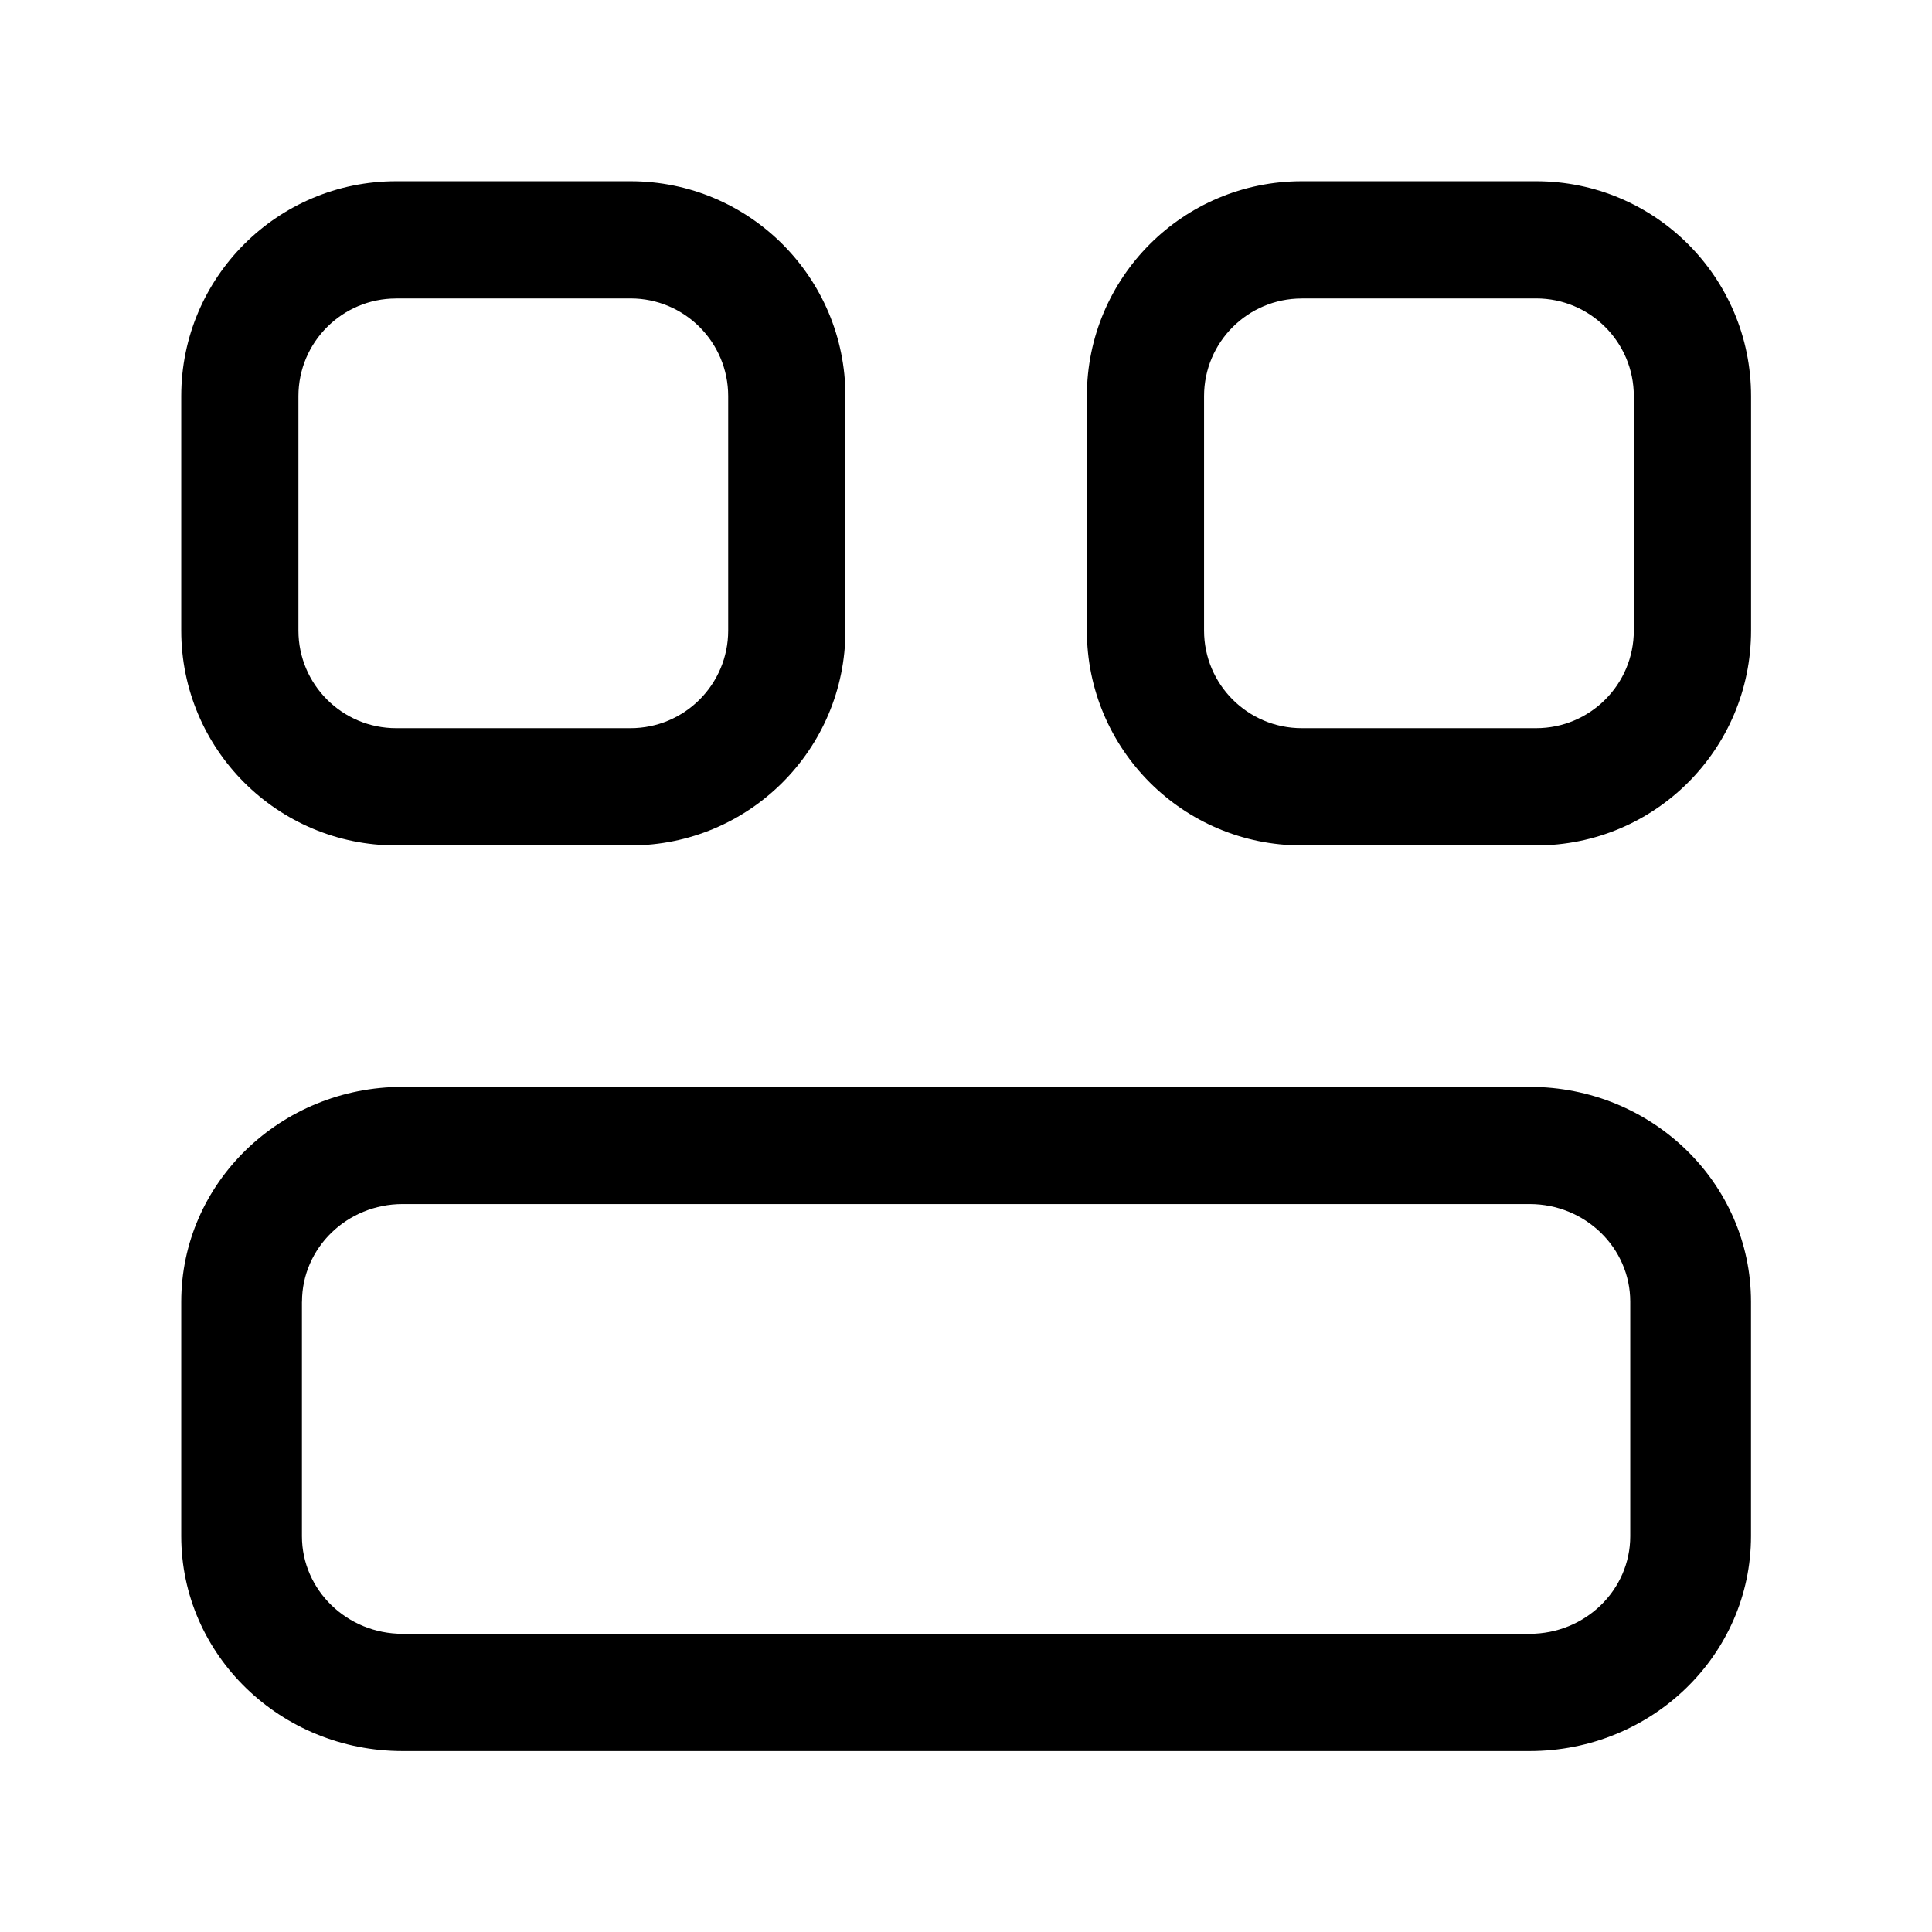
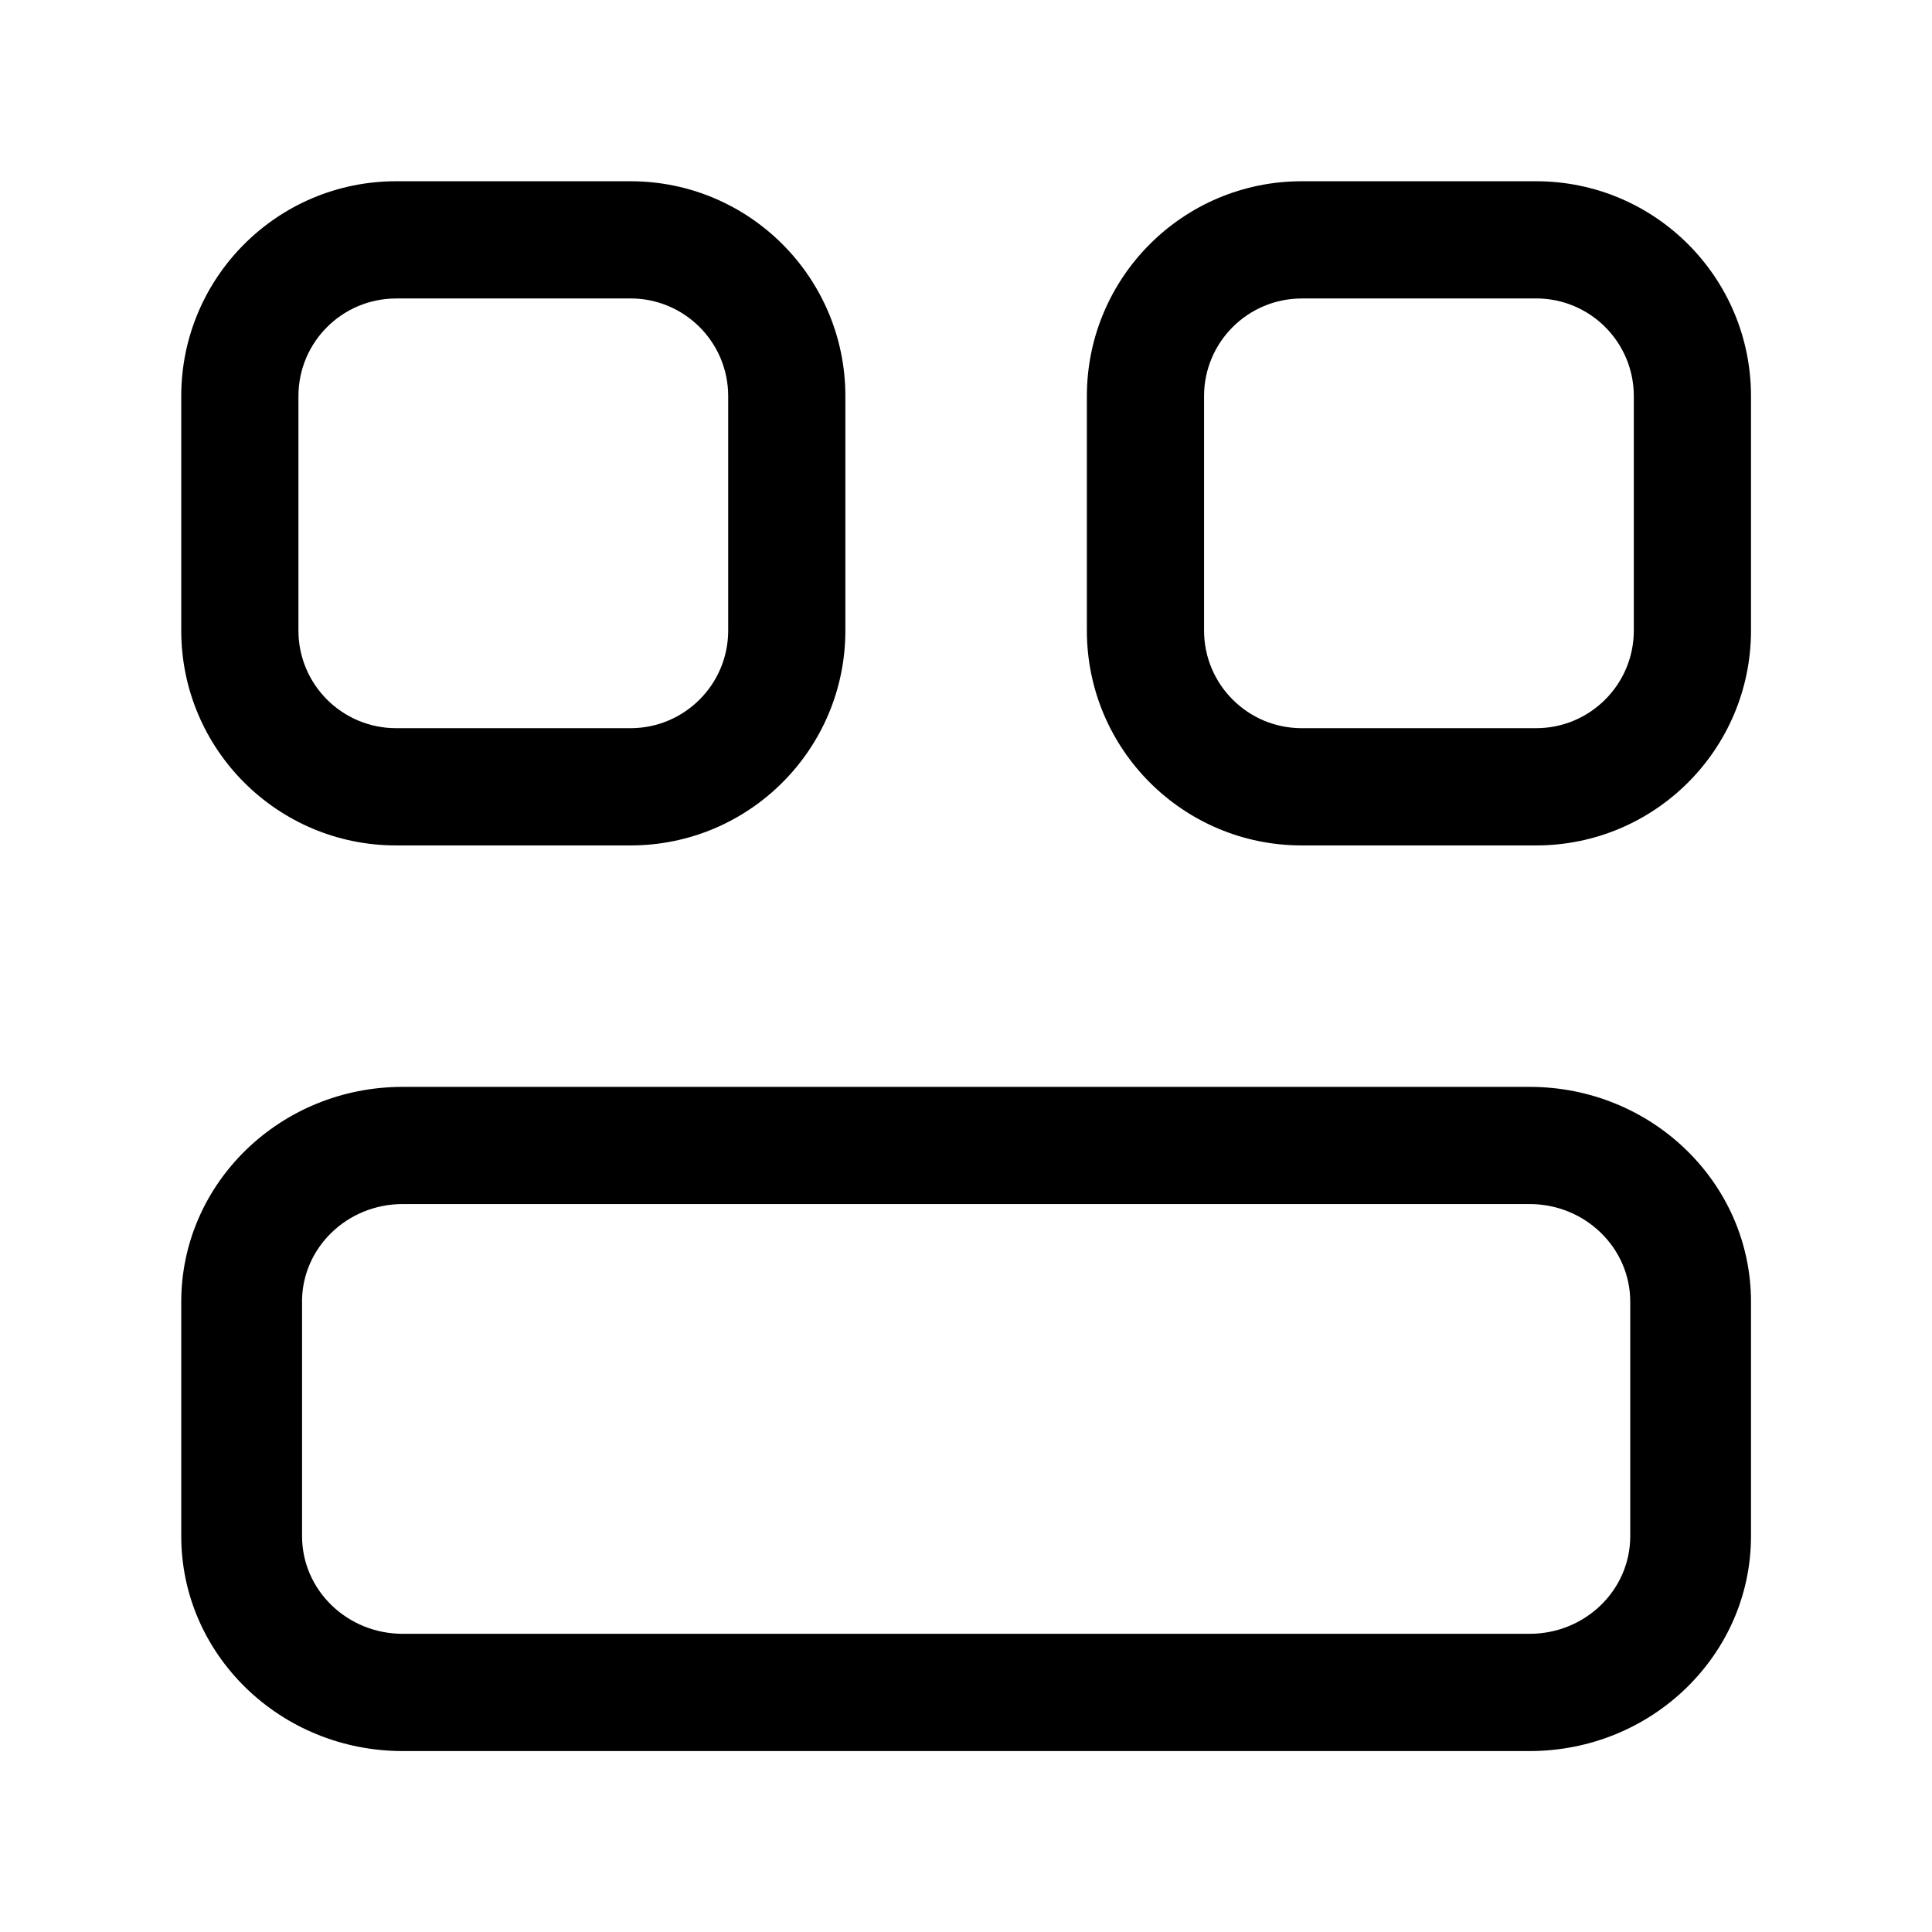
<svg xmlns="http://www.w3.org/2000/svg" width="32" height="32" fill="none" class="persona-icon" viewBox="0 0 32 32">
-   <path fill="currentColor" d="M3.002 6.561a3.559 3.559 0 0 1 3.559-3.559h3.882a3.559 3.559 0 0 1 3.56 3.56v3.881a3.559 3.559 0 0 1-3.56 3.56H6.561a3.559 3.559 0 0 1-3.559-3.56V6.562Zm3.559-1.617c-.893 0-1.618.724-1.618 1.617v3.883c0 .893.725 1.617 1.618 1.617h3.882c.894 0 1.618-.724 1.618-1.617V6.56c0-.893-.724-1.617-1.618-1.617H6.561ZM18.002 6.561a3.559 3.559 0 0 1 3.559-3.559h3.882a3.559 3.559 0 0 1 3.56 3.56v3.881a3.559 3.559 0 0 1-3.56 3.56h-3.882a3.559 3.559 0 0 1-3.559-3.56V6.562Zm3.559-1.617c-.893 0-1.618.724-1.618 1.617v3.883c0 .893.725 1.617 1.618 1.617h3.882c.894 0 1.618-.724 1.618-1.617V6.56c0-.893-.724-1.617-1.618-1.617h-3.882ZM6.669 18.002c-2.025 0-3.667 1.594-3.667 3.56v3.881c0 1.966 1.642 3.56 3.667 3.56h18.666c2.026 0 3.667-1.594 3.667-3.56v-3.882c0-1.965-1.641-3.559-3.666-3.559H6.668Zm-1.667 3.56c0-.894.746-1.619 1.667-1.619h18.666c.921 0 1.667.725 1.667 1.618v3.883c0 .893-.746 1.617-1.666 1.617H6.668c-.92 0-1.667-.724-1.667-1.617V21.56Z" />
+   <path fill="currentColor" d="M3.002 6.561a3.559 3.559 0 0 1 3.559-3.559h3.882a3.559 3.559 0 0 1 3.559 3.56v3.881a3.559 3.559 0 0 1-3.559 3.56H6.561a3.559 3.559 0 0 1-3.559-3.56V6.562Zm3.559-1.617c-.894 0-1.618.724-1.618 1.617v3.883c0 .893.724 1.617 1.618 1.617h3.882c.893 0 1.618-.724 1.618-1.617V6.56c0-.893-.725-1.617-1.618-1.617H6.561ZM18.002 6.561a3.559 3.559 0 0 1 3.559-3.559h3.882a3.559 3.559 0 0 1 3.559 3.56v3.881a3.559 3.559 0 0 1-3.559 3.56h-3.882a3.559 3.559 0 0 1-3.559-3.56V6.562Zm3.559-1.617c-.894 0-1.618.724-1.618 1.617v3.883c0 .893.724 1.617 1.618 1.617h3.882c.893 0 1.618-.724 1.618-1.617V6.56c0-.893-.724-1.617-1.618-1.617h-3.882ZM6.669 18.002c-2.025 0-3.667 1.594-3.667 3.56v3.881c0 1.966 1.642 3.56 3.667 3.56h18.666c2.025 0 3.667-1.594 3.667-3.56v-3.882c0-1.965-1.642-3.559-3.667-3.559H6.67Zm-1.667 3.56c0-.894.746-1.619 1.667-1.619h18.666c.92 0 1.667.725 1.667 1.618v3.883c0 .893-.746 1.617-1.667 1.617H6.67c-.92 0-1.667-.724-1.667-1.617V21.56Z" />
</svg>
